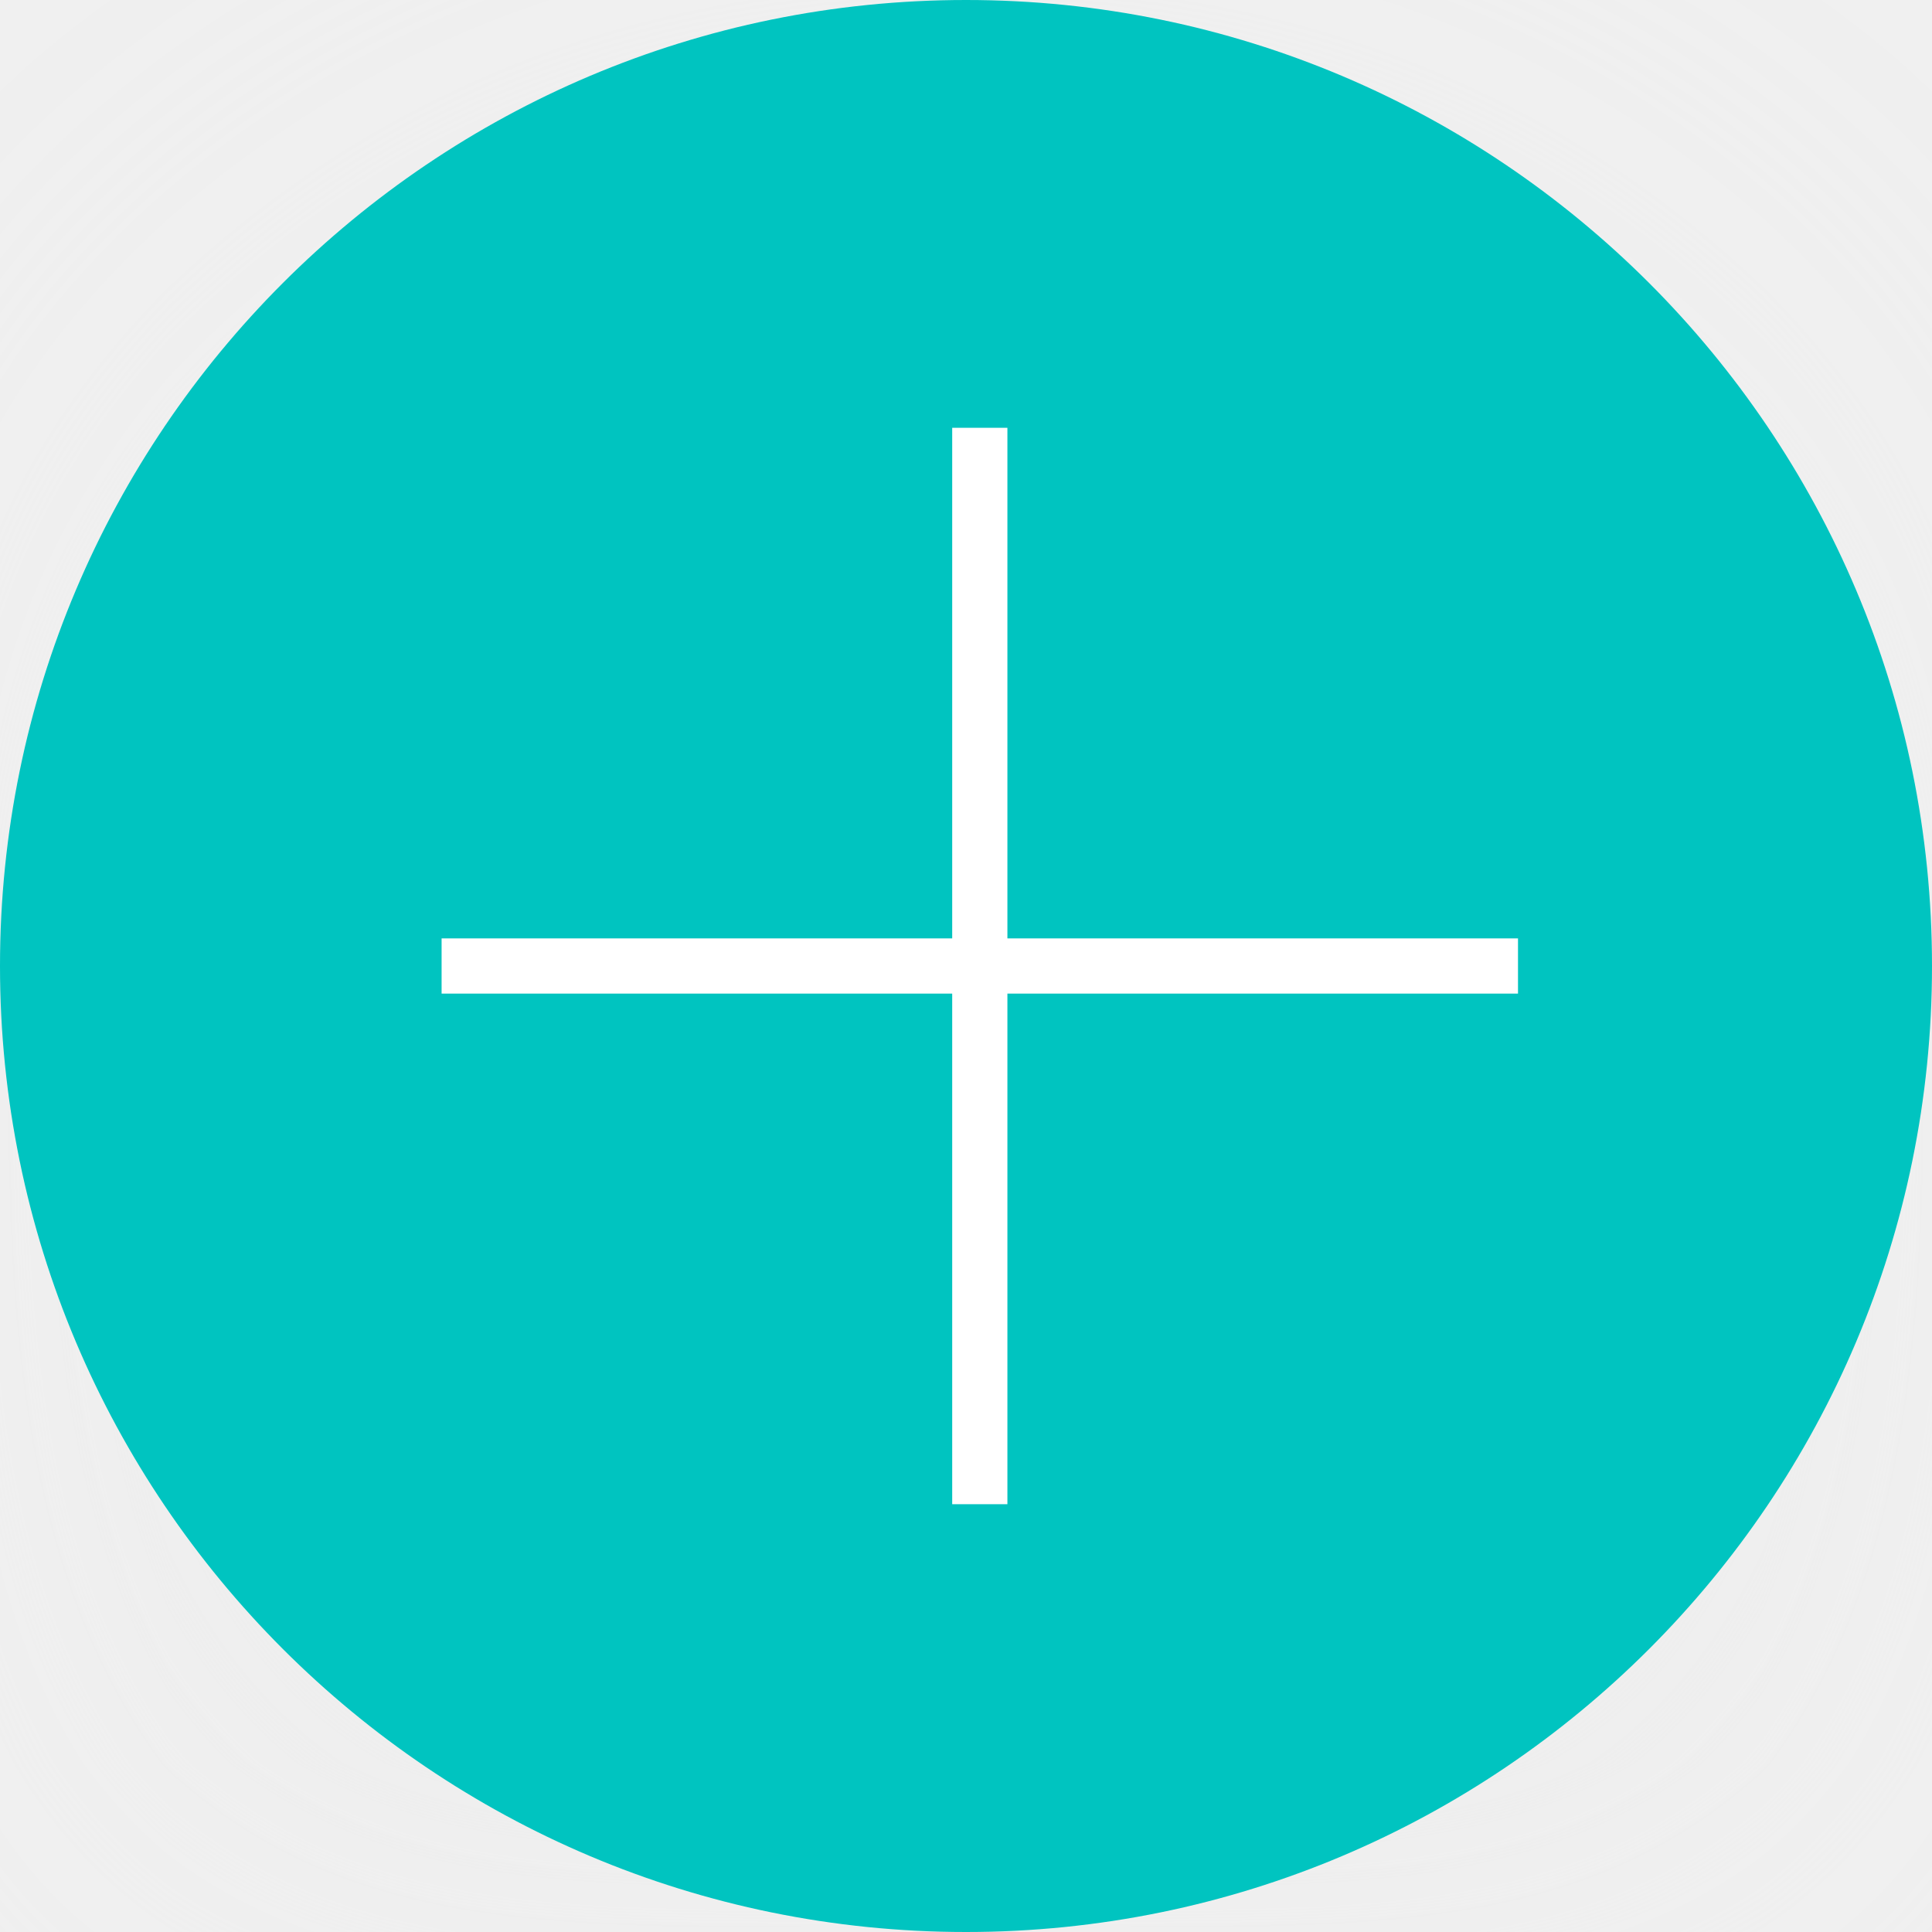
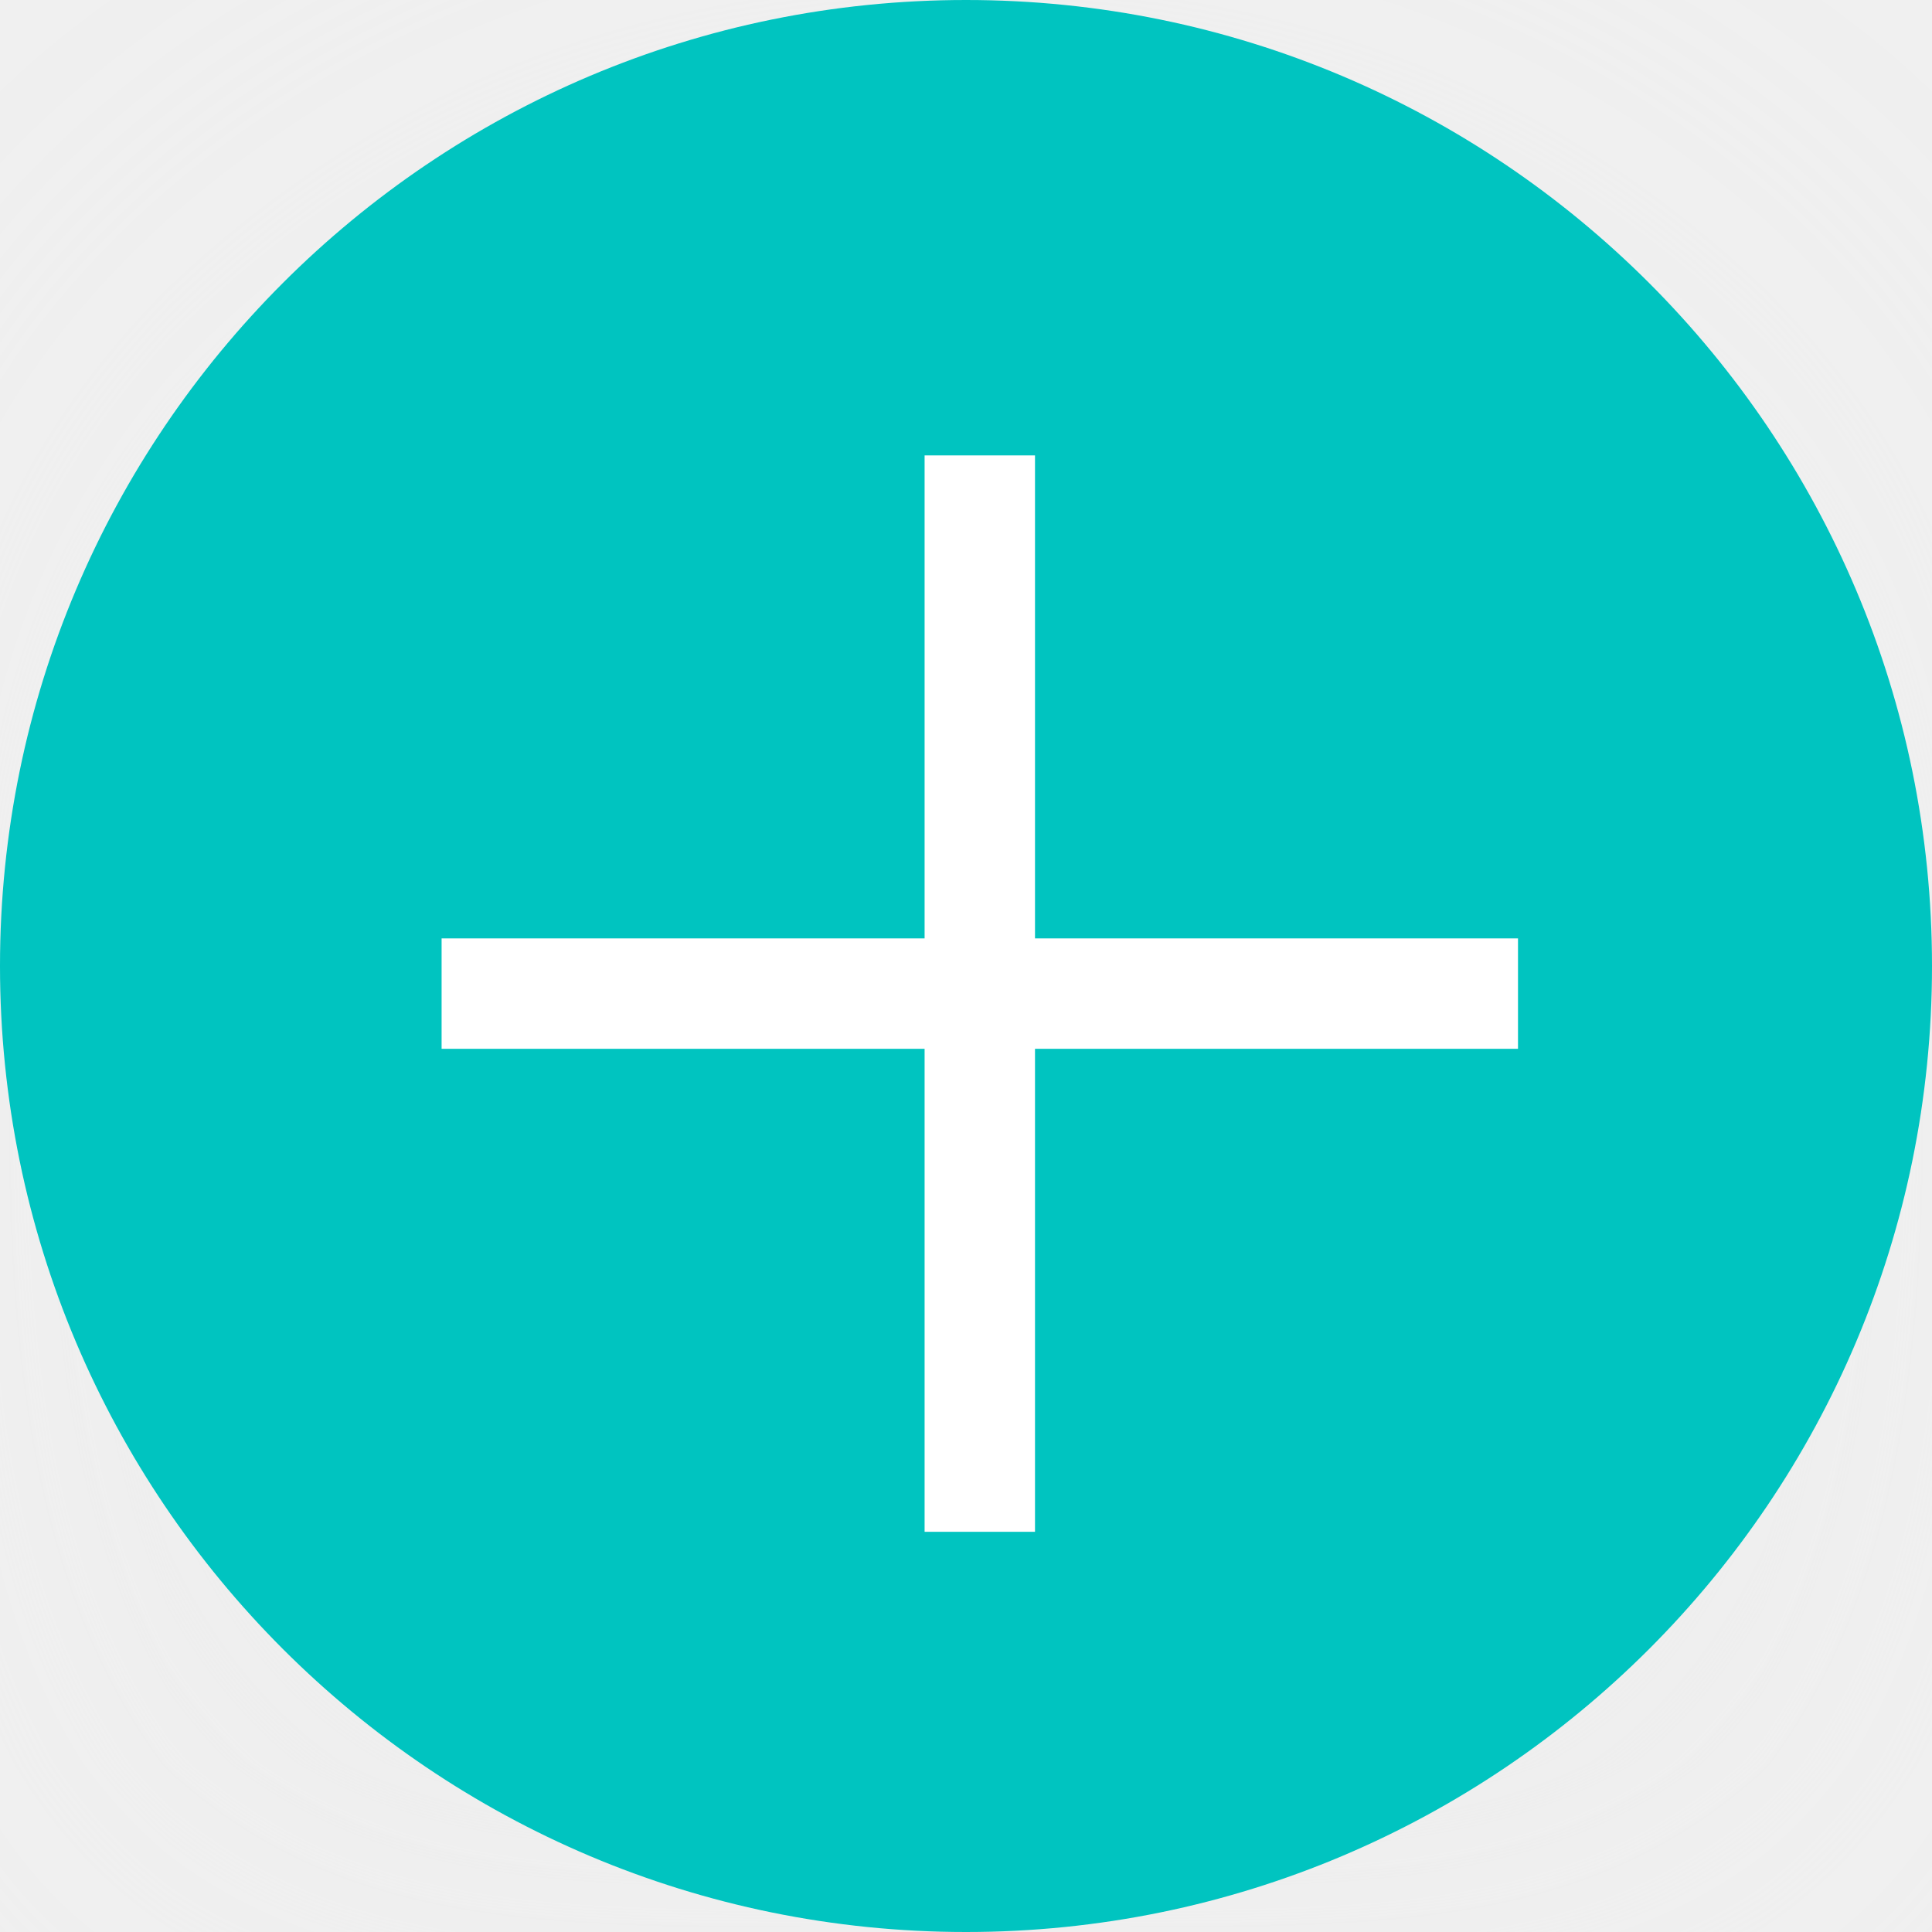
<svg xmlns="http://www.w3.org/2000/svg" xmlns:xlink="http://www.w3.org/1999/xlink" width="70px" height="70px" viewBox="0 0 70 70" version="1.1">
  <defs>
    <circle id="path-1" cx="35" cy="35" r="35" />
    <filter x="-32.1%" y="-23.6%" width="164.3%" height="164.3%" filterUnits="objectBoundingBox" id="filter-2">
      <feOffset dx="0" dy="6" in="SourceAlpha" result="shadowOffsetOuter1" />
      <feGaussianBlur stdDeviation="6.5" in="shadowOffsetOuter1" result="shadowBlurOuter1" />
      <feColorMatrix values="0 0 0 0 0.927   0 0 0 0 0.927   0 0 0 0 0.927  0 0 0 0.5 0" type="matrix" in="shadowBlurOuter1" />
    </filter>
  </defs>
  <g id="页面1" stroke="none" stroke-width="1" fill="none" fill-rule="evenodd">
-     <g id="切图" transform="translate(-411, -88)">
-       <g id="模型中心-新建" transform="translate(411, 88)">
+     <g id="切图" transform="translate(-405, -85)">
+       <g id="模型中心-新建" transform="translate(405, 85)">
        <g id="椭圆形">
          <use fill="black" fill-opacity="1" filter="url(#filter-2)" xlink:href="#path-1" />
          <use fill="#00C4C0" fill-rule="evenodd" xlink:href="#path-1" />
        </g>
-         <rect id="矩形" fill="#FFFFFF" x="16" y="34" width="39" height="2" />
-         <rect id="矩形" fill="#FFFFFF" transform="translate(35.5, 35) rotate(-90) translate(-35.5, -35) " x="16" y="34" width="39" height="2" />
+         <rect id="矩形" fill="#FFFFFF" x="16" y="34" width="39" height="4" />
+         <rect id="矩形" fill="#FFFFFF" transform="translate(35.5, 36) rotate(-90) translate(-35.5, -36) " x="16" y="34" width="39" height="4" />
      </g>
    </g>
  </g>
</svg>
